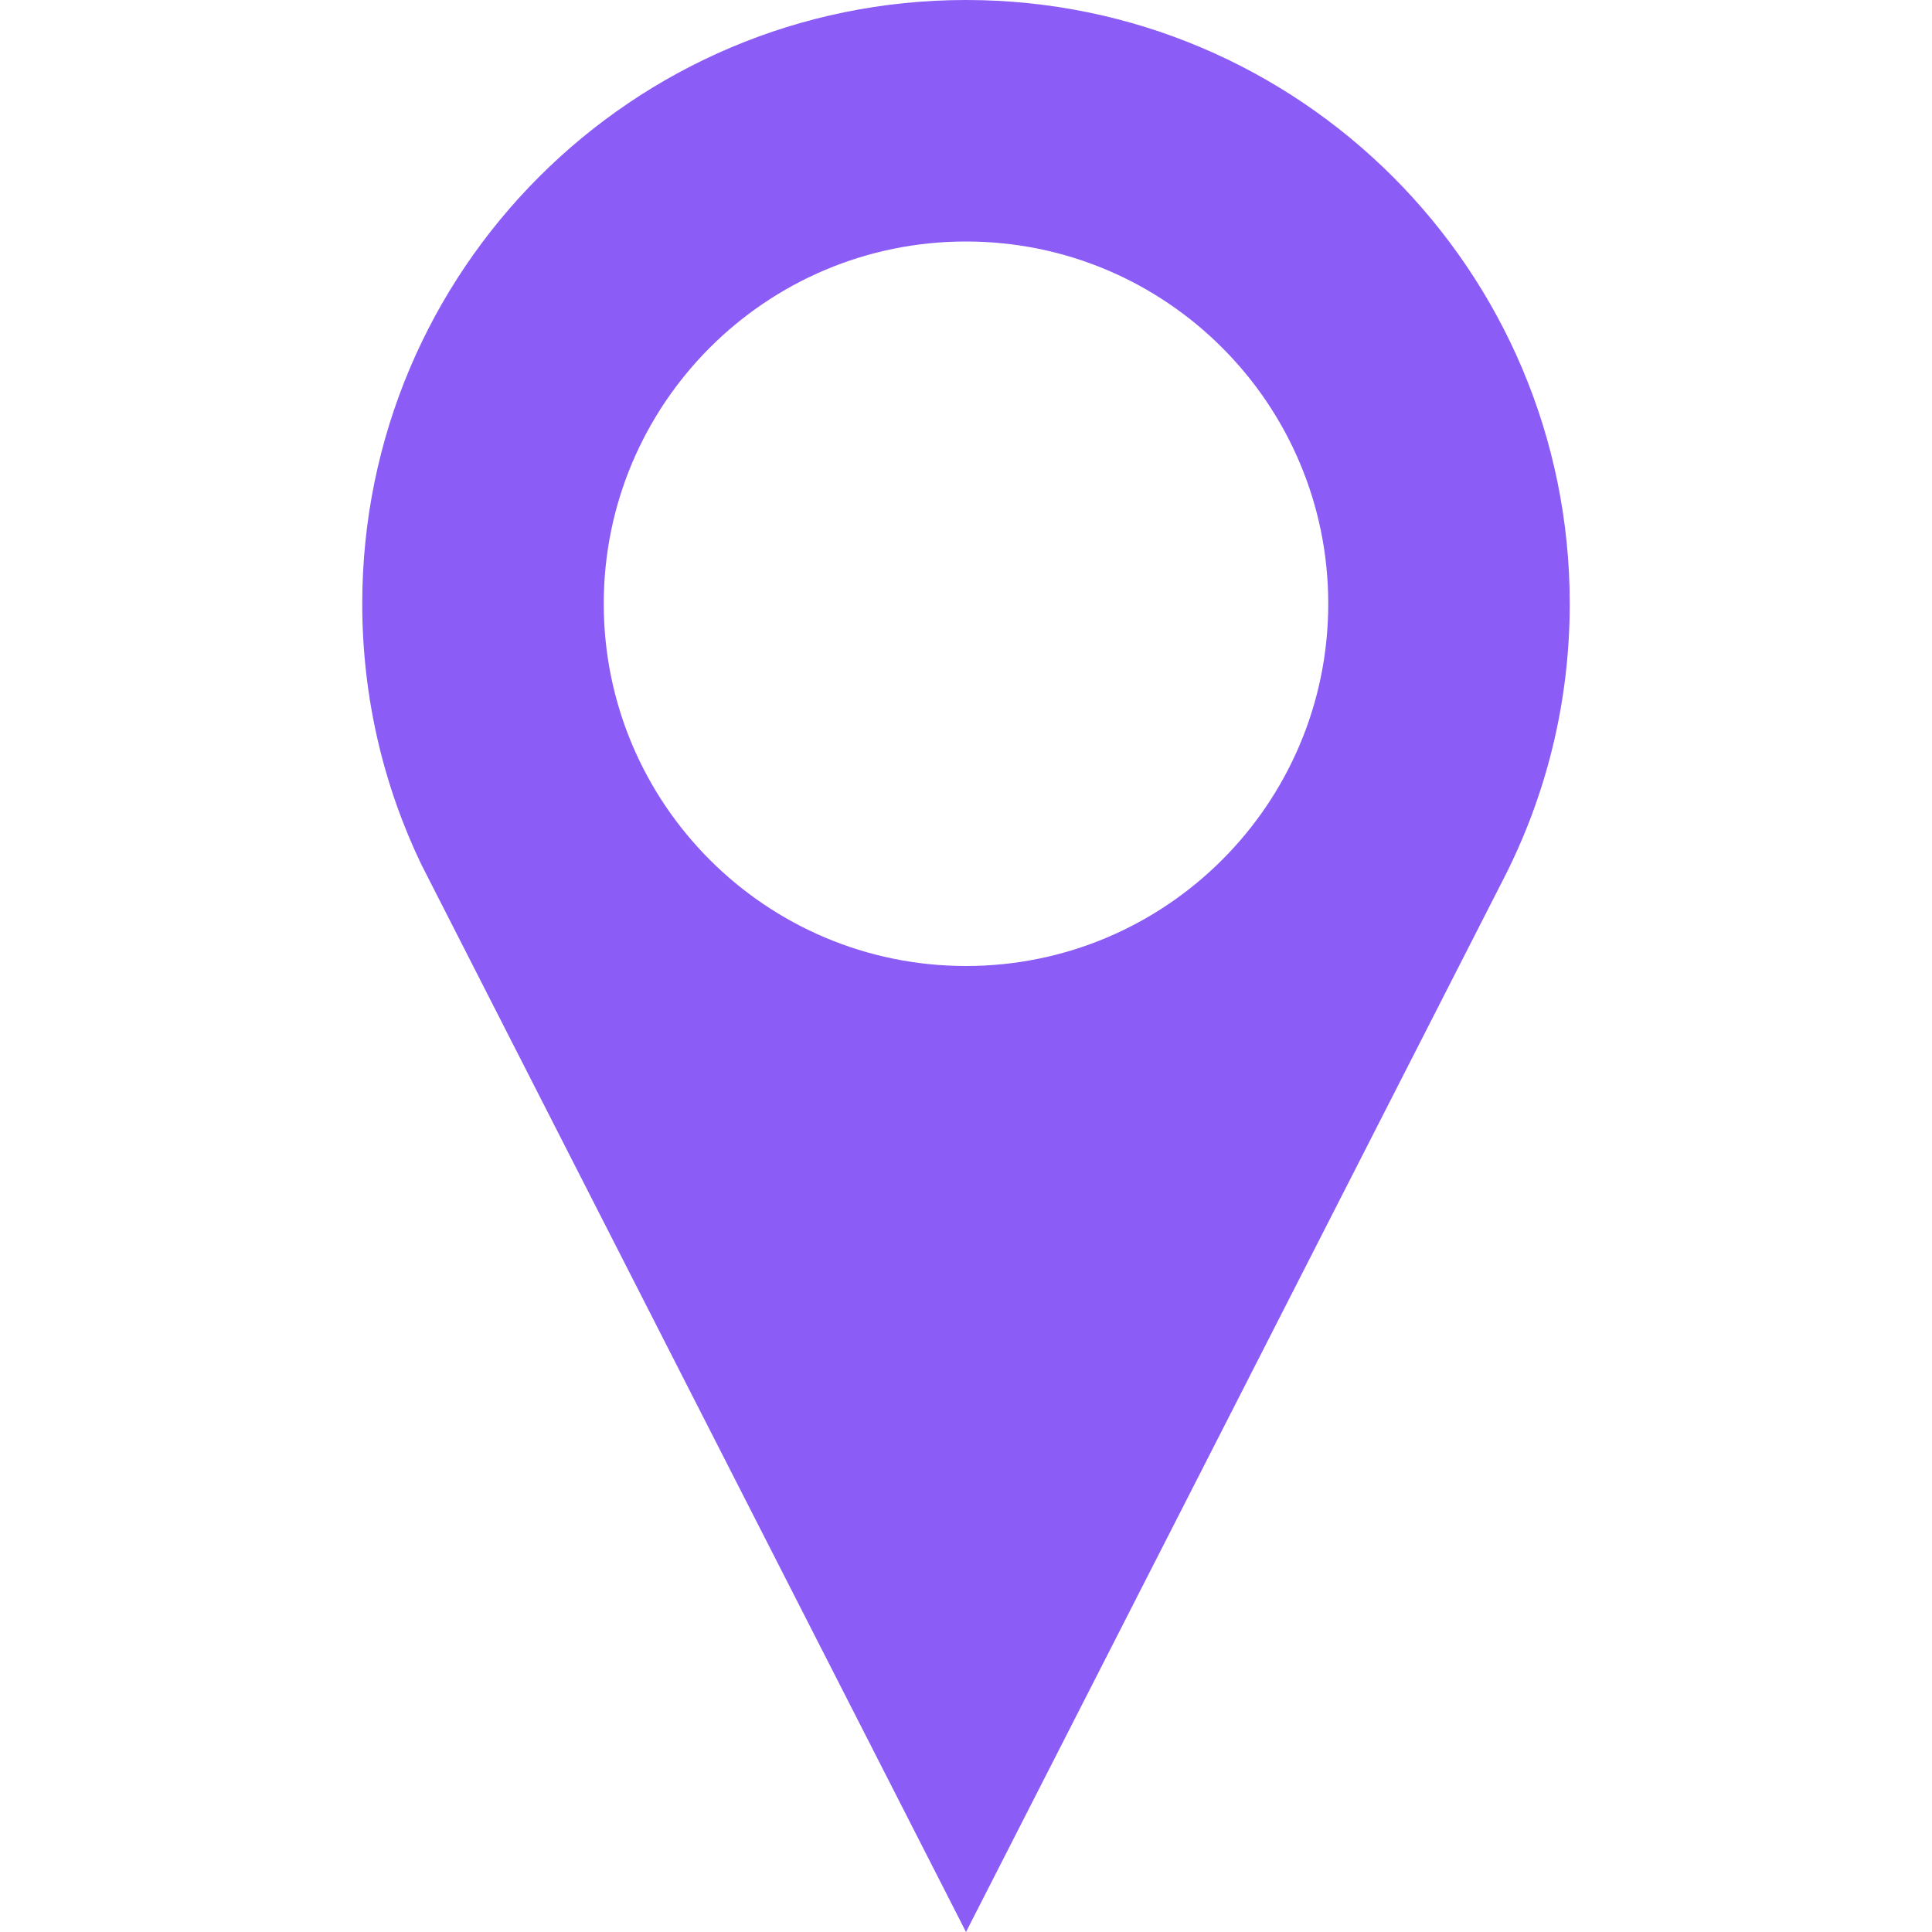
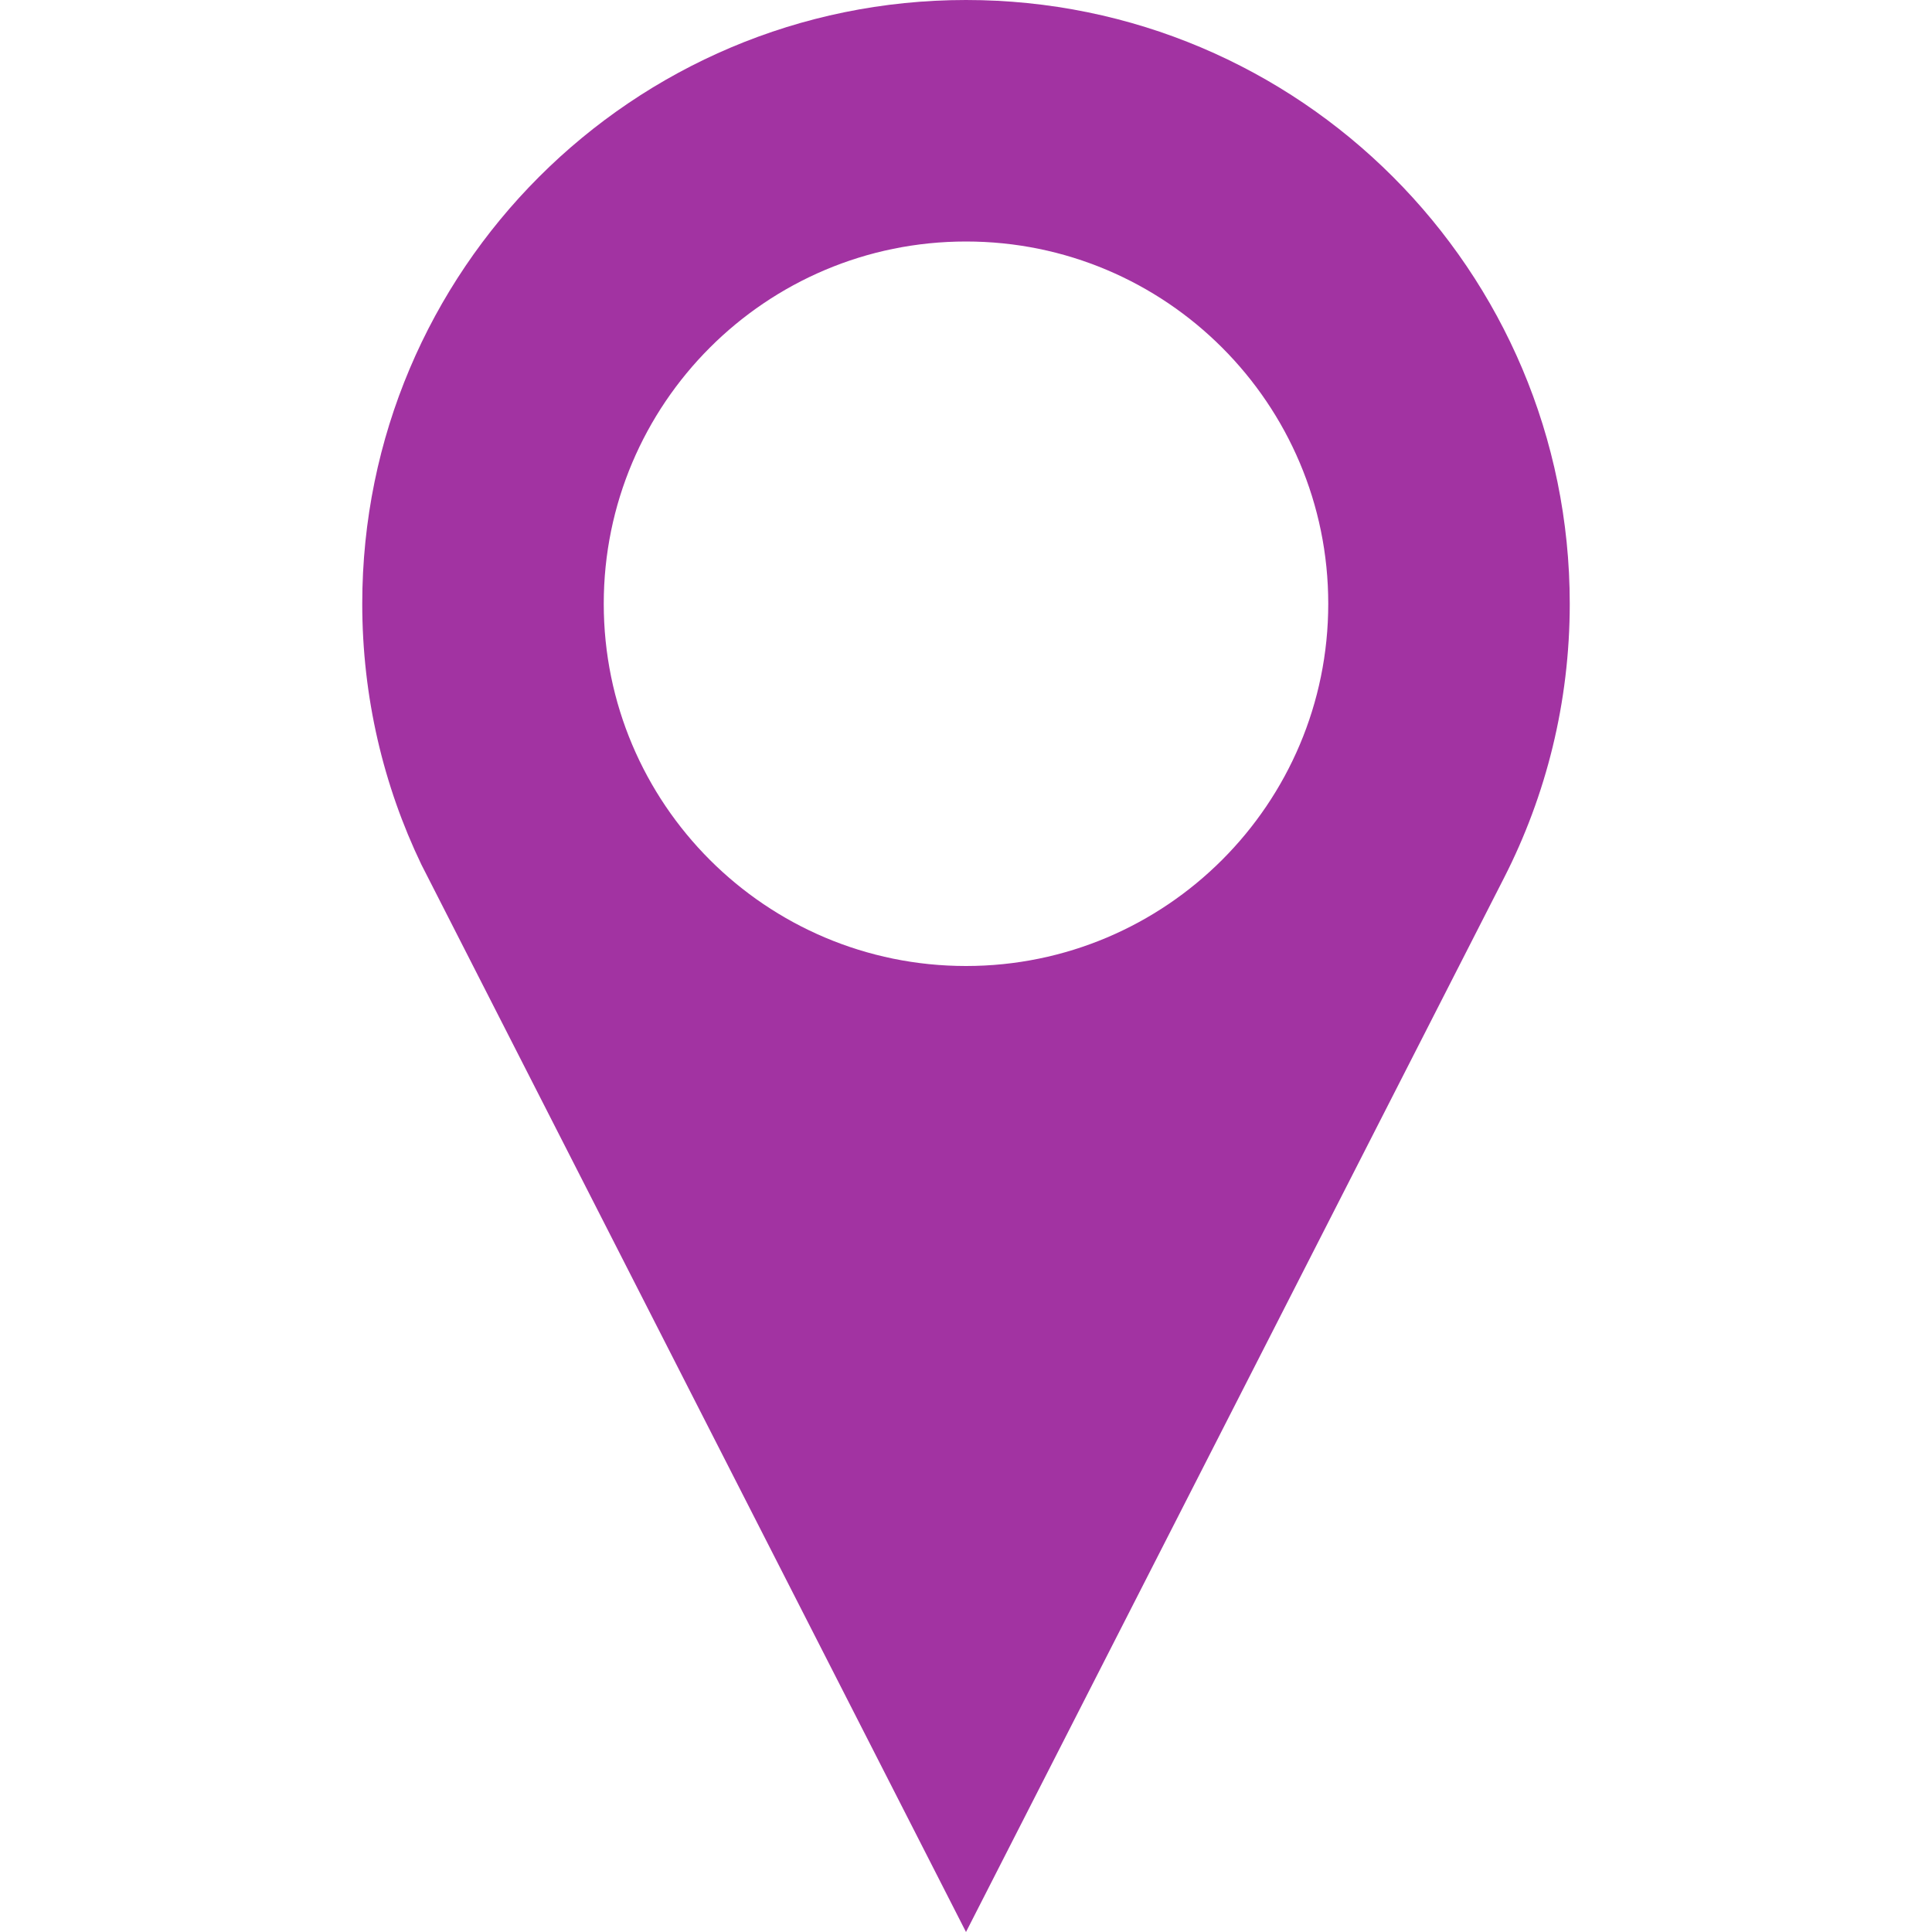
<svg xmlns="http://www.w3.org/2000/svg" version="1.1" id="Capa_1" x="0px" y="0px" width="512px" height="512px" viewBox="0 0 512 512" style="enable-background:new 0 0 512 512;" xml:space="preserve">
  <g>
    <g>
-       <path d="M256,0C167.641,0,96,71.625,96,160c0,24.75,5.625,48.219,15.672,69.125C112.234,230.313,256,512,256,512l142.594-279.375   C409.719,210.844,416,186.156,416,160C416,71.625,344.375,0,256,0z M256,256c-53.016,0-96-43-96-96s42.984-96,96-96   c53,0,96,43,96,96S309,256,256,256z" data-original="#000000" className="active-path" data-old_color="#000000" fill="#8b5cf6" />
+       <path d="M256,0C167.641,0,96,71.625,96,160c0,24.75,5.625,48.219,15.672,69.125C112.234,230.313,256,512,256,512l142.594-279.375   C409.719,210.844,416,186.156,416,160C416,71.625,344.375,0,256,0z M256,256c-53.016,0-96-43-96-96s42.984-96,96-96   c53,0,96,43,96,96S309,256,256,256z" data-original="#000000" className="active-path" data-old_color="#000000" fill="#8b008bcc" />
    </g>
  </g>
</svg>
